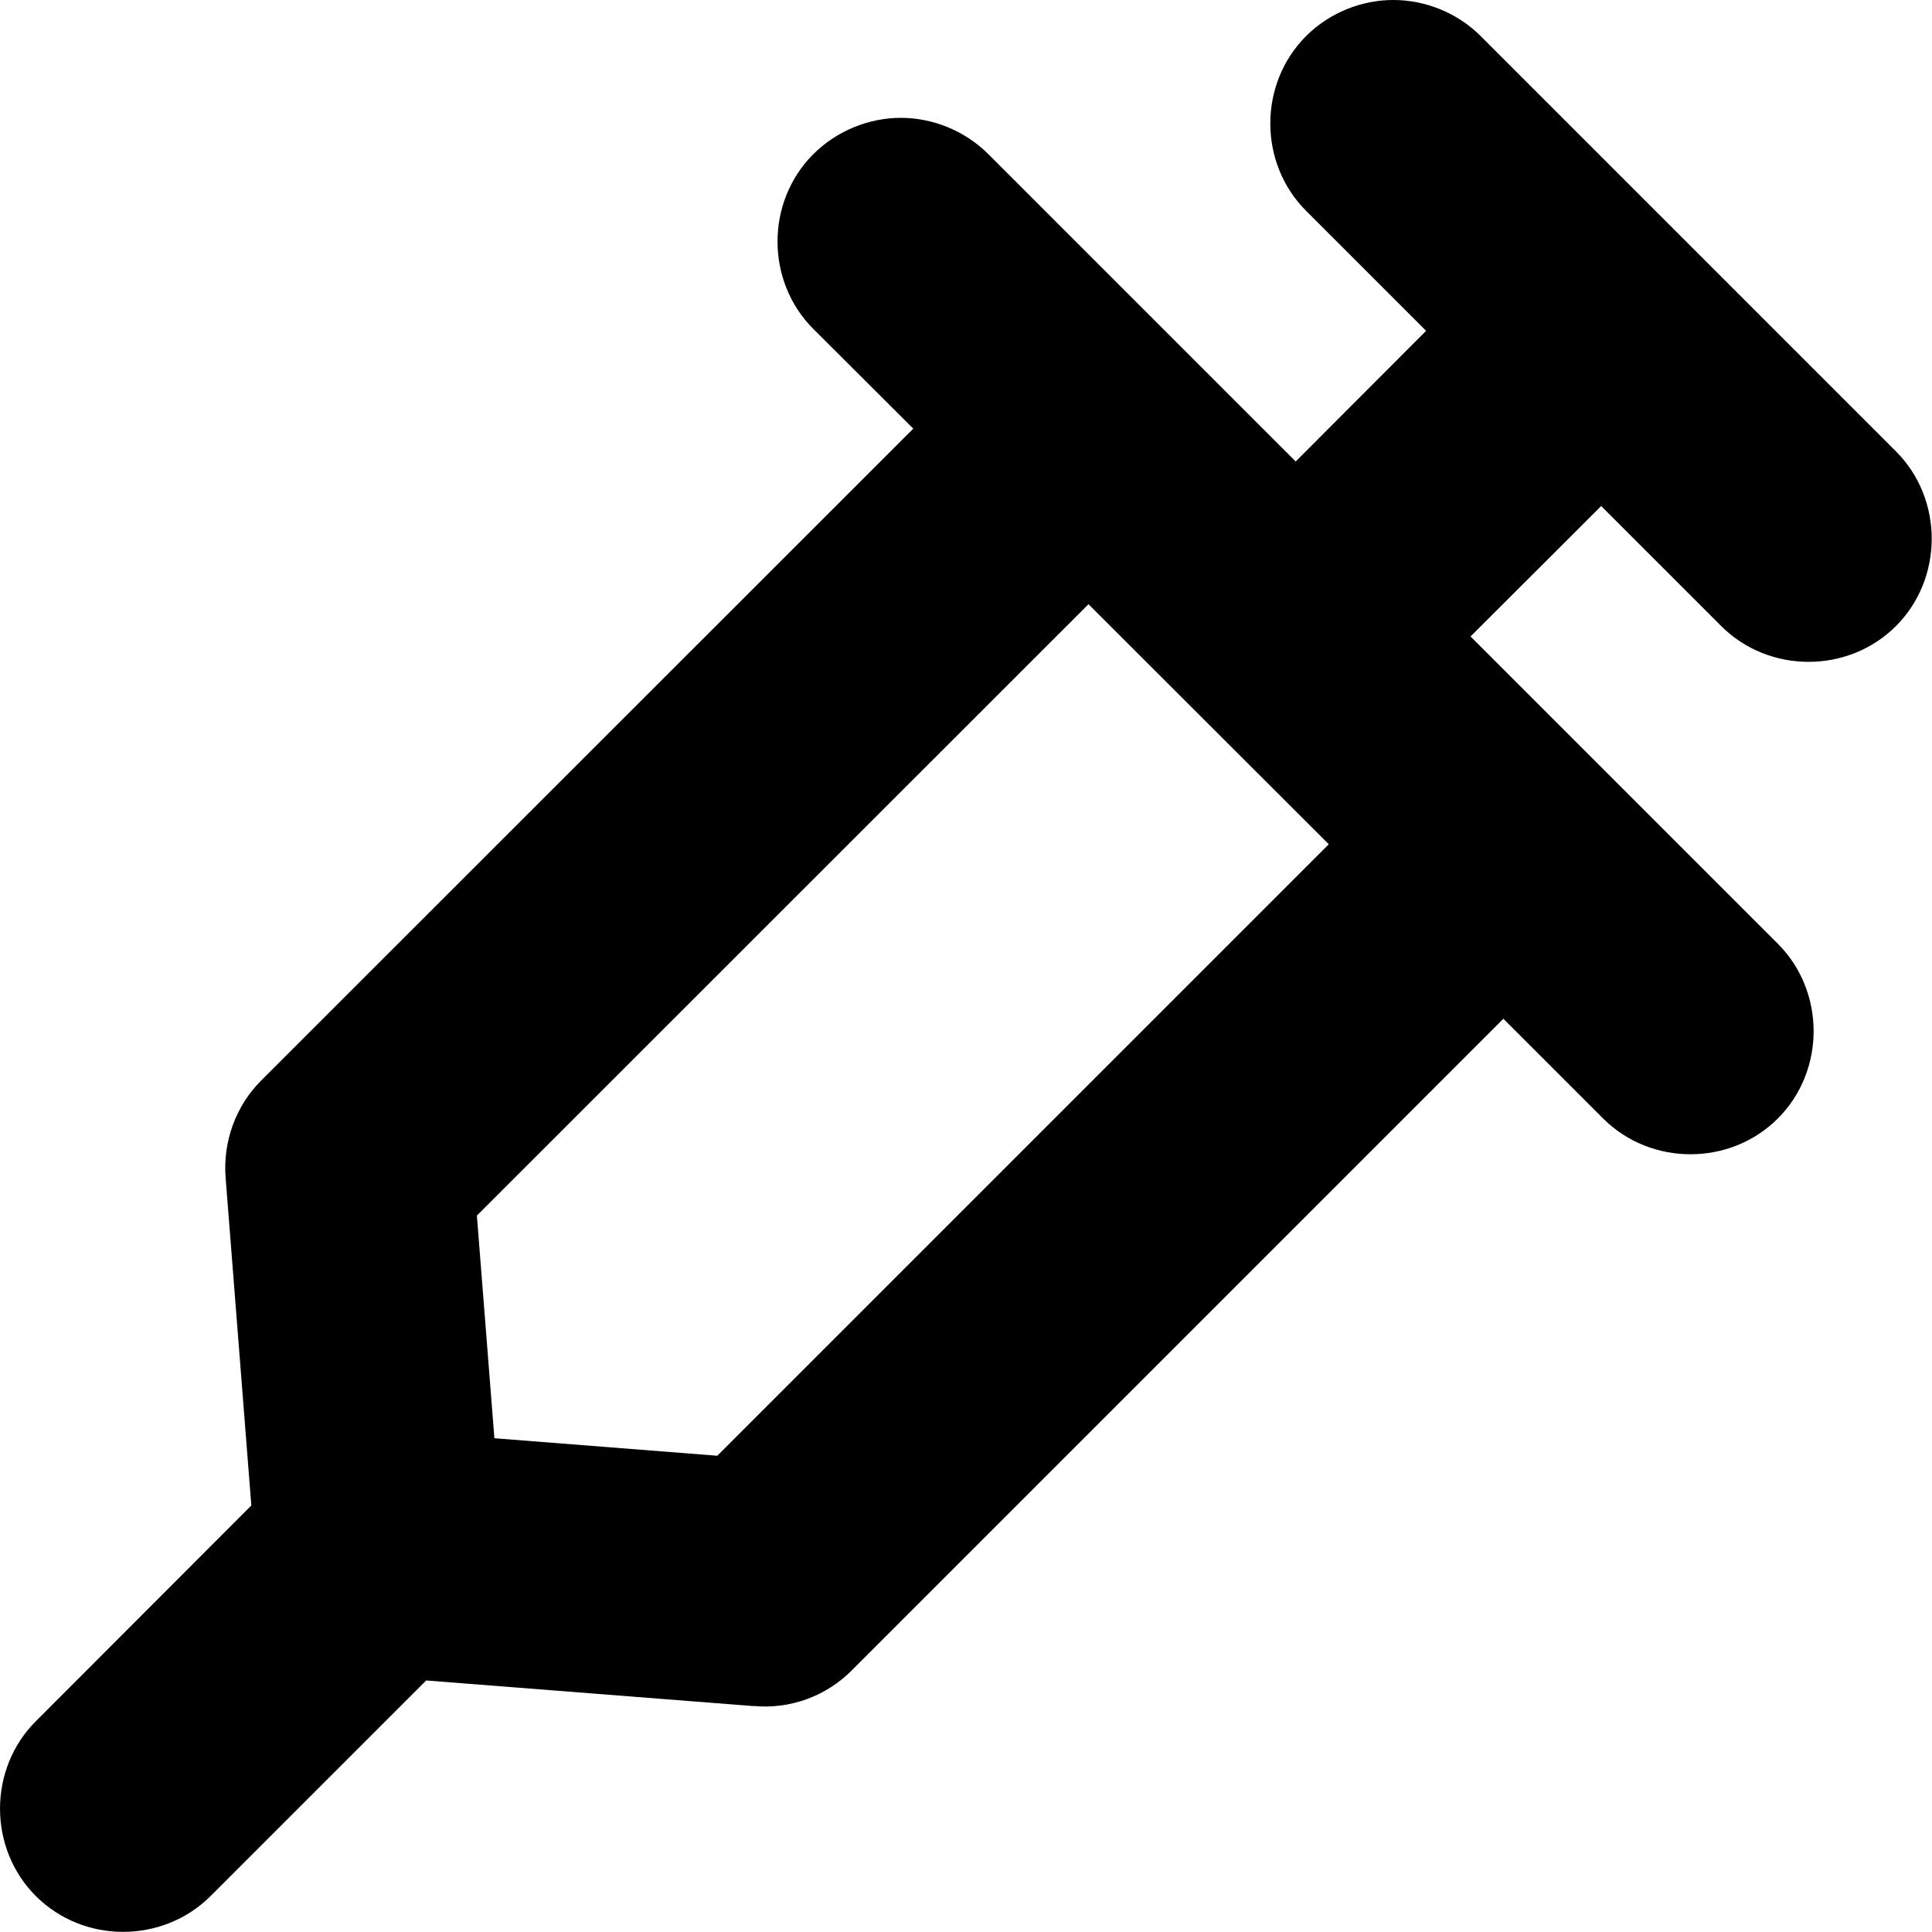
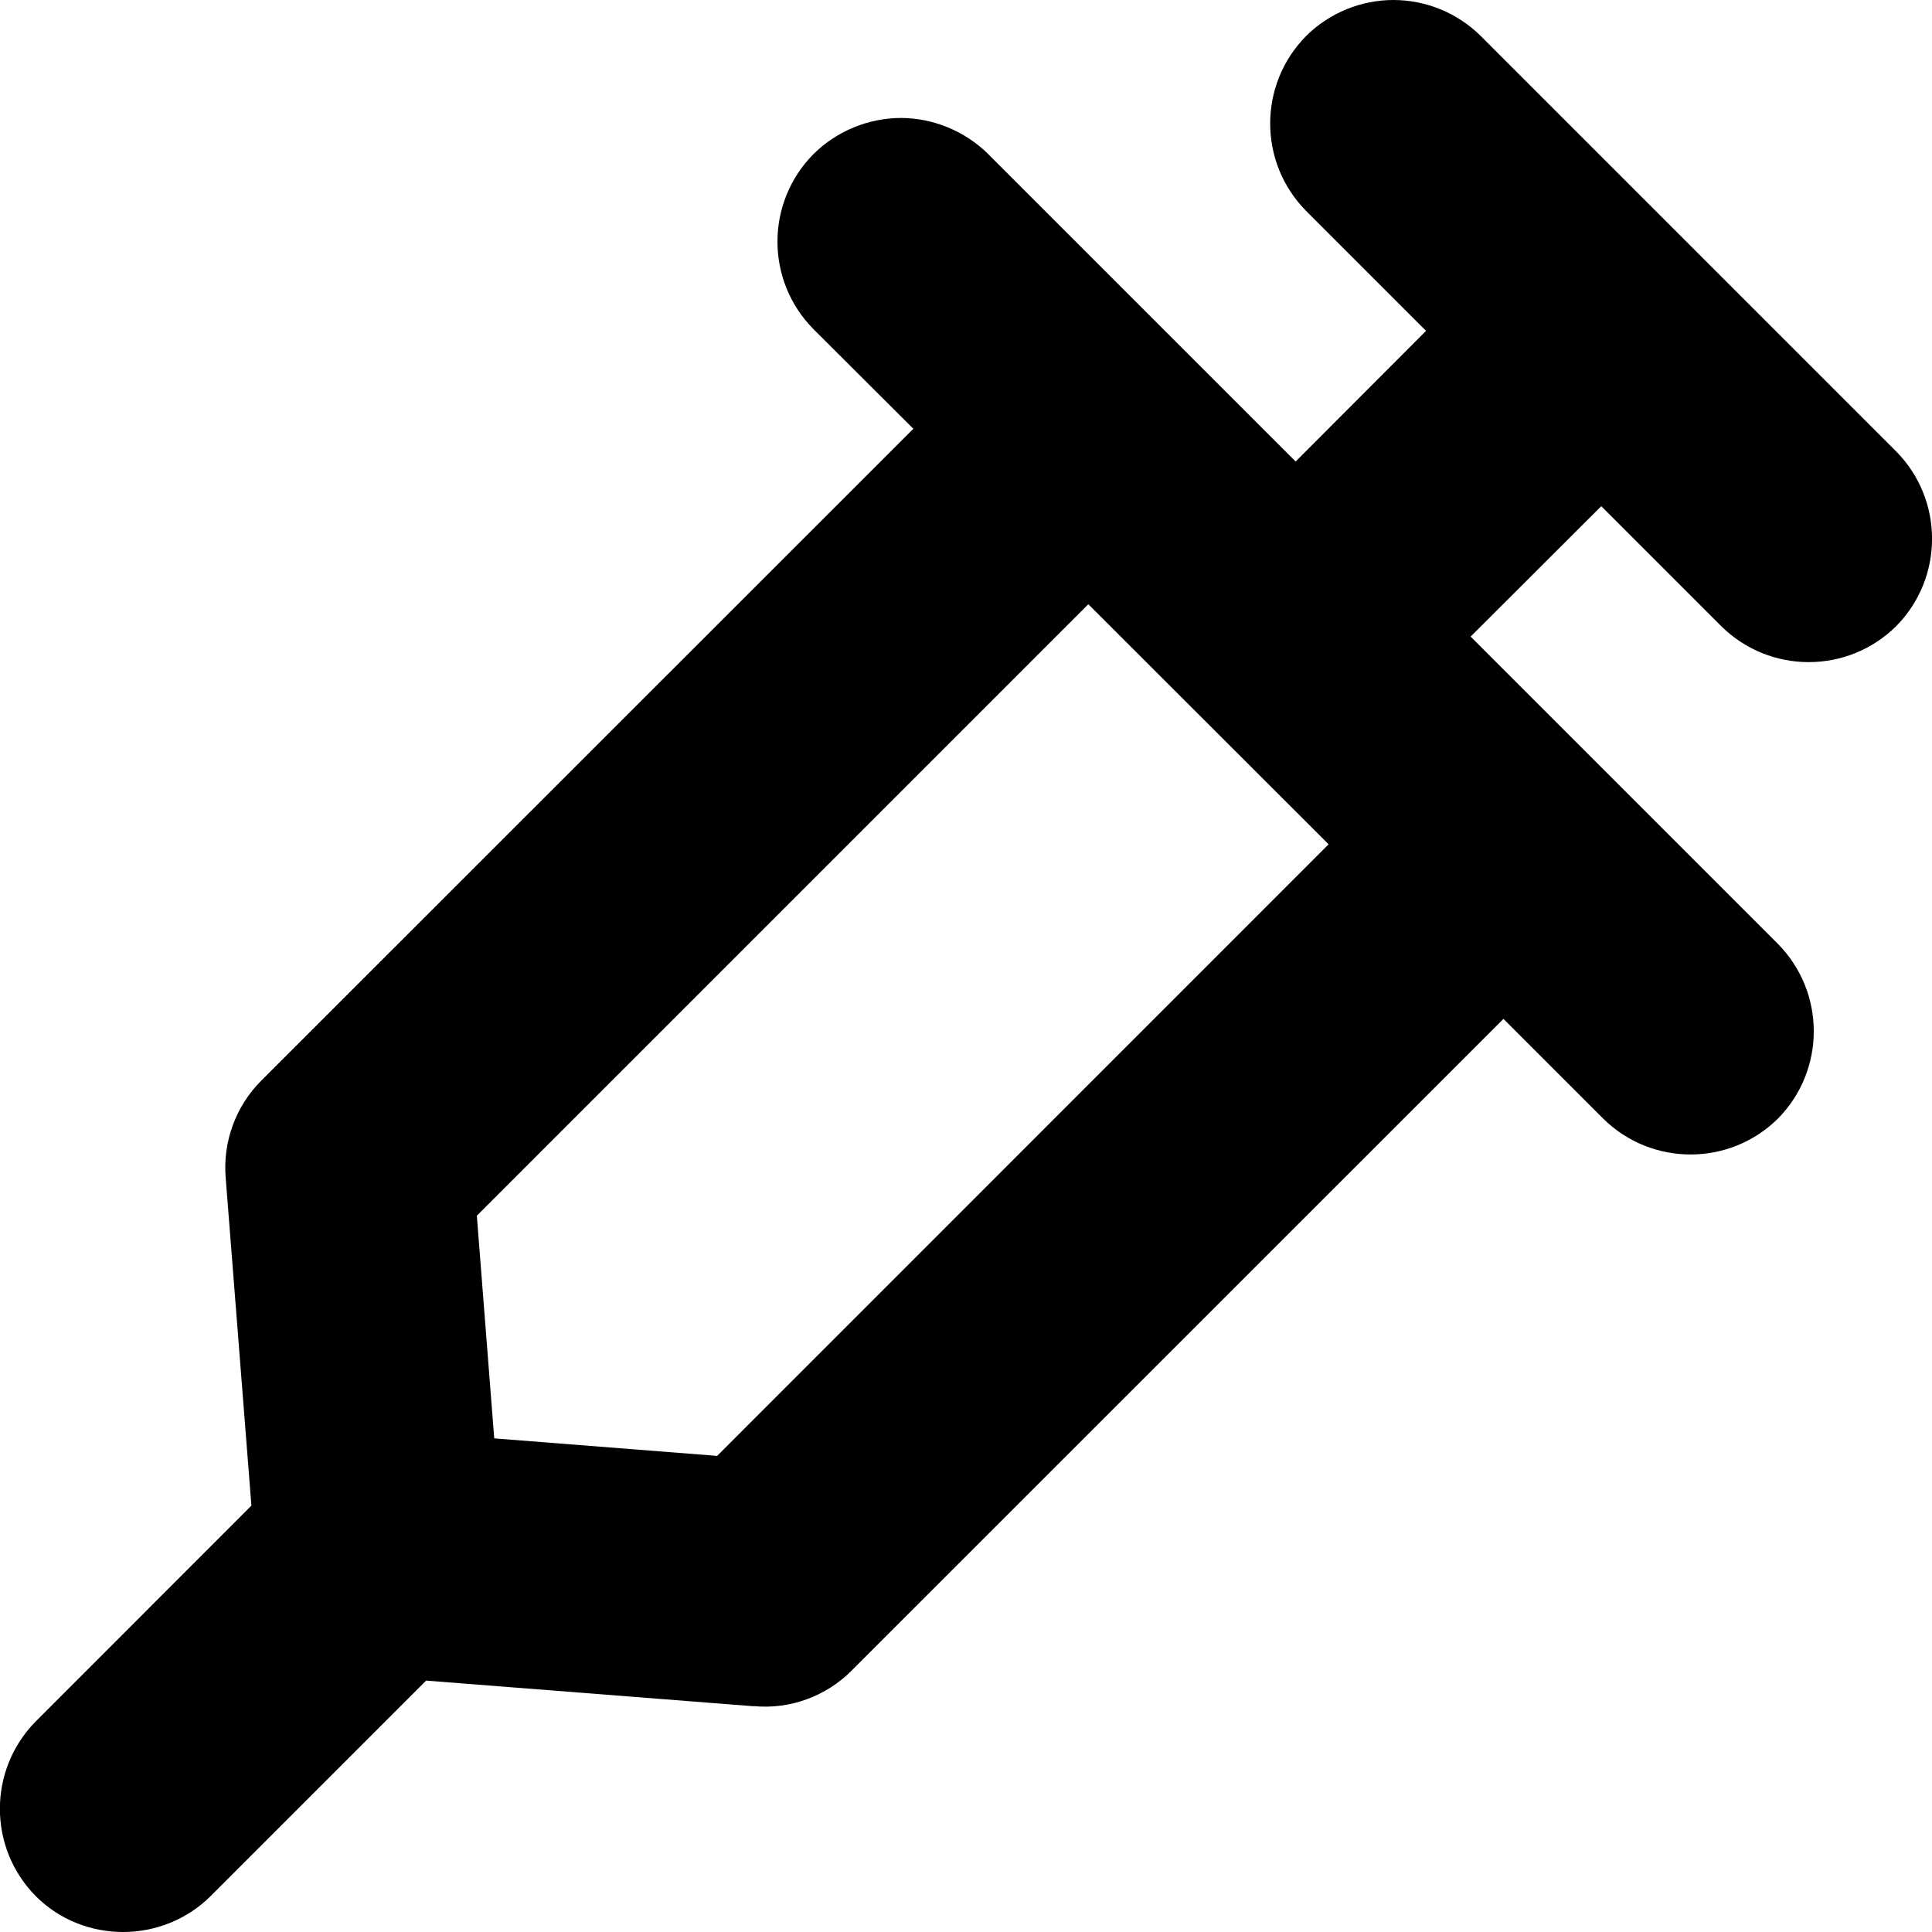
- <svg xmlns="http://www.w3.org/2000/svg" height="16" width="16" xml:space="preserve" version="1.1" id="svg2">
-   <defs id="defs2" />
-   <g id="g2" transform="matrix(1,0,0,-1,-27.33362,99.93886)" style="fill:#6c6c6c;fill-opacity:1">
-     <g id="path1" style="fill:#6c6c6c;fill-opacity:1">
-       <path id="path7" style="color:#000000;fill:#000000;fill-opacity:1;-inkscape-stroke:none" d="m 38.873,99.939 c -0.261,0 -0.527,-0.103 -0.723,-0.299 -0.395,-0.395 -0.395,-1.052 0,-1.447 l 0.994,-0.994 -1.08,-1.082 -2.545,2.545 c -0.196,0.196 -0.463,0.301 -0.725,0.301 -0.261,0 -0.529,-0.105 -0.725,-0.301 -0.395,-0.395 -0.395,-1.052 0,-1.447 l 0.828,-0.826 -5.4,-5.398 c -0.213,-0.213 -0.318,-0.509 -0.295,-0.805 l 0.213,-2.715 -1.785,-1.787 c -0.395,-0.395 -0.395,-1.052 0,-1.447 0.198,-0.198 0.46,-0.297 0.723,-0.297 0.263,0 0.527,0.099 0.725,0.297 l 1.785,1.785 2.719,-0.213 -0.01,0.002 c 0.307,-0.03 0.605,0.083 0.814,0.293 l 5.398,5.398 0.826,-0.826 c 0.395,-0.395 1.052,-0.395 1.447,0 0.395,0.395 0.395,1.052 0,1.447 l -2.545,2.545 1.082,1.08 0.994,-0.994 c 0.395,-0.395 1.052,-0.395 1.447,0 0.395,0.395 0.395,1.052 0,1.447 l -3.439,3.439 c -0.196,0.196 -0.463,0.299 -0.725,0.299 z m -2.525,-5.004 1.99,-1.988 -5.064,-5.064 -1.846,0.145 -0.145,1.844 z" />
-     </g>
+ <svg xmlns="http://www.w3.org/2000/svg" xml:space="preserve" width="16" height="16">
+   <g style="fill:#6c6c6c;fill-opacity:1">
+     <path d="M38.873 99.939c-.262 0-.527-.103-.723-.299a1.03 1.03 0 0 1 0-1.447l.994-.994-1.08-1.082-2.545 2.545c-.196.195-.463.3-.724.3-.262 0-.53-.105-.725-.3a1.03 1.03 0 0 1 0-1.448l.828-.826-5.4-5.398a1.02 1.02 0 0 1-.295-.805l.213-2.715-1.786-1.787a1.03 1.03 0 0 1 0-1.447c.198-.198.46-.297.723-.297s.527.1.725.297l1.785 1.785 2.719-.213-.01.002c.307-.03.605.083.814.293l5.399 5.398.826-.826a1.03 1.03 0 0 1 1.447 0 1.03 1.03 0 0 1 0 1.447l-2.545 2.545 1.082 1.08.994-.994a1.03 1.03 0 0 1 1.448 0 1.03 1.03 0 0 1 0 1.448l-3.44 3.44a1.03 1.03 0 0 1-.724.298m-2.526-5.004 1.99-1.988-5.064-5.065-1.846.145-.144 1.844z" style="color:#000;fill:#000;fill-opacity:1;-inkscape-stroke:none" transform="matrix(1 0 0 -1 -27.334 99.939)" />
  </g>
</svg>
